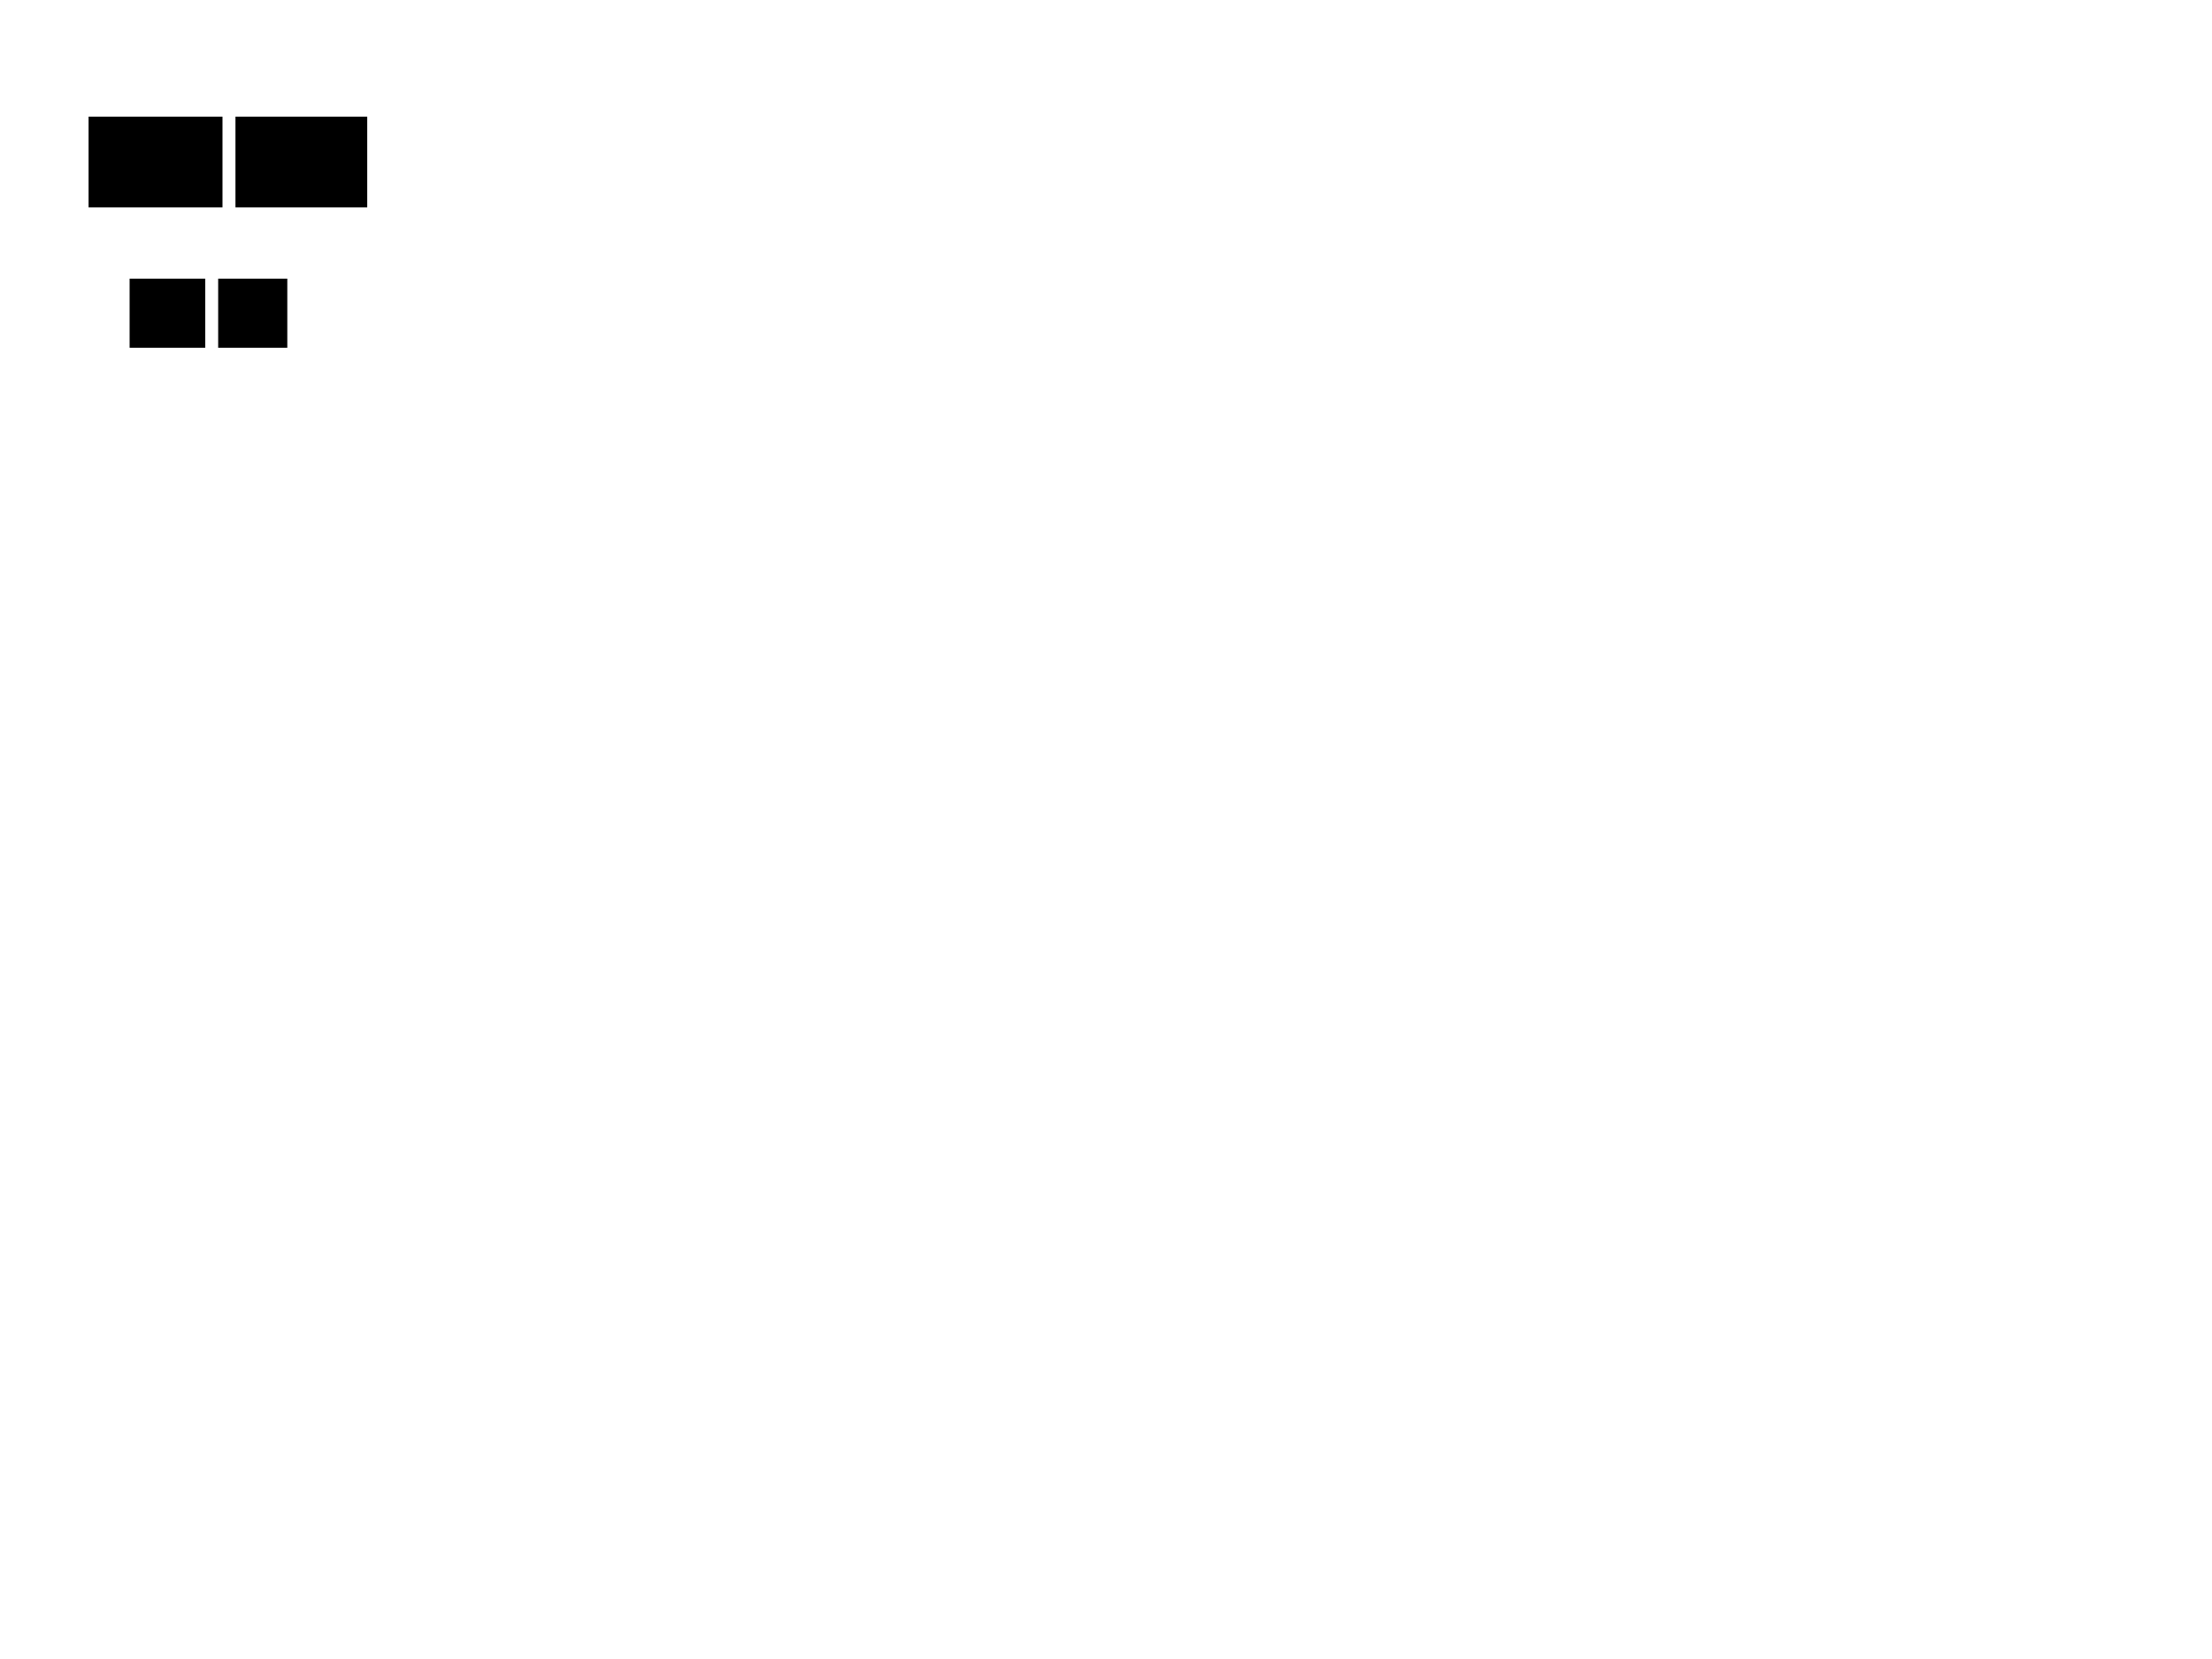
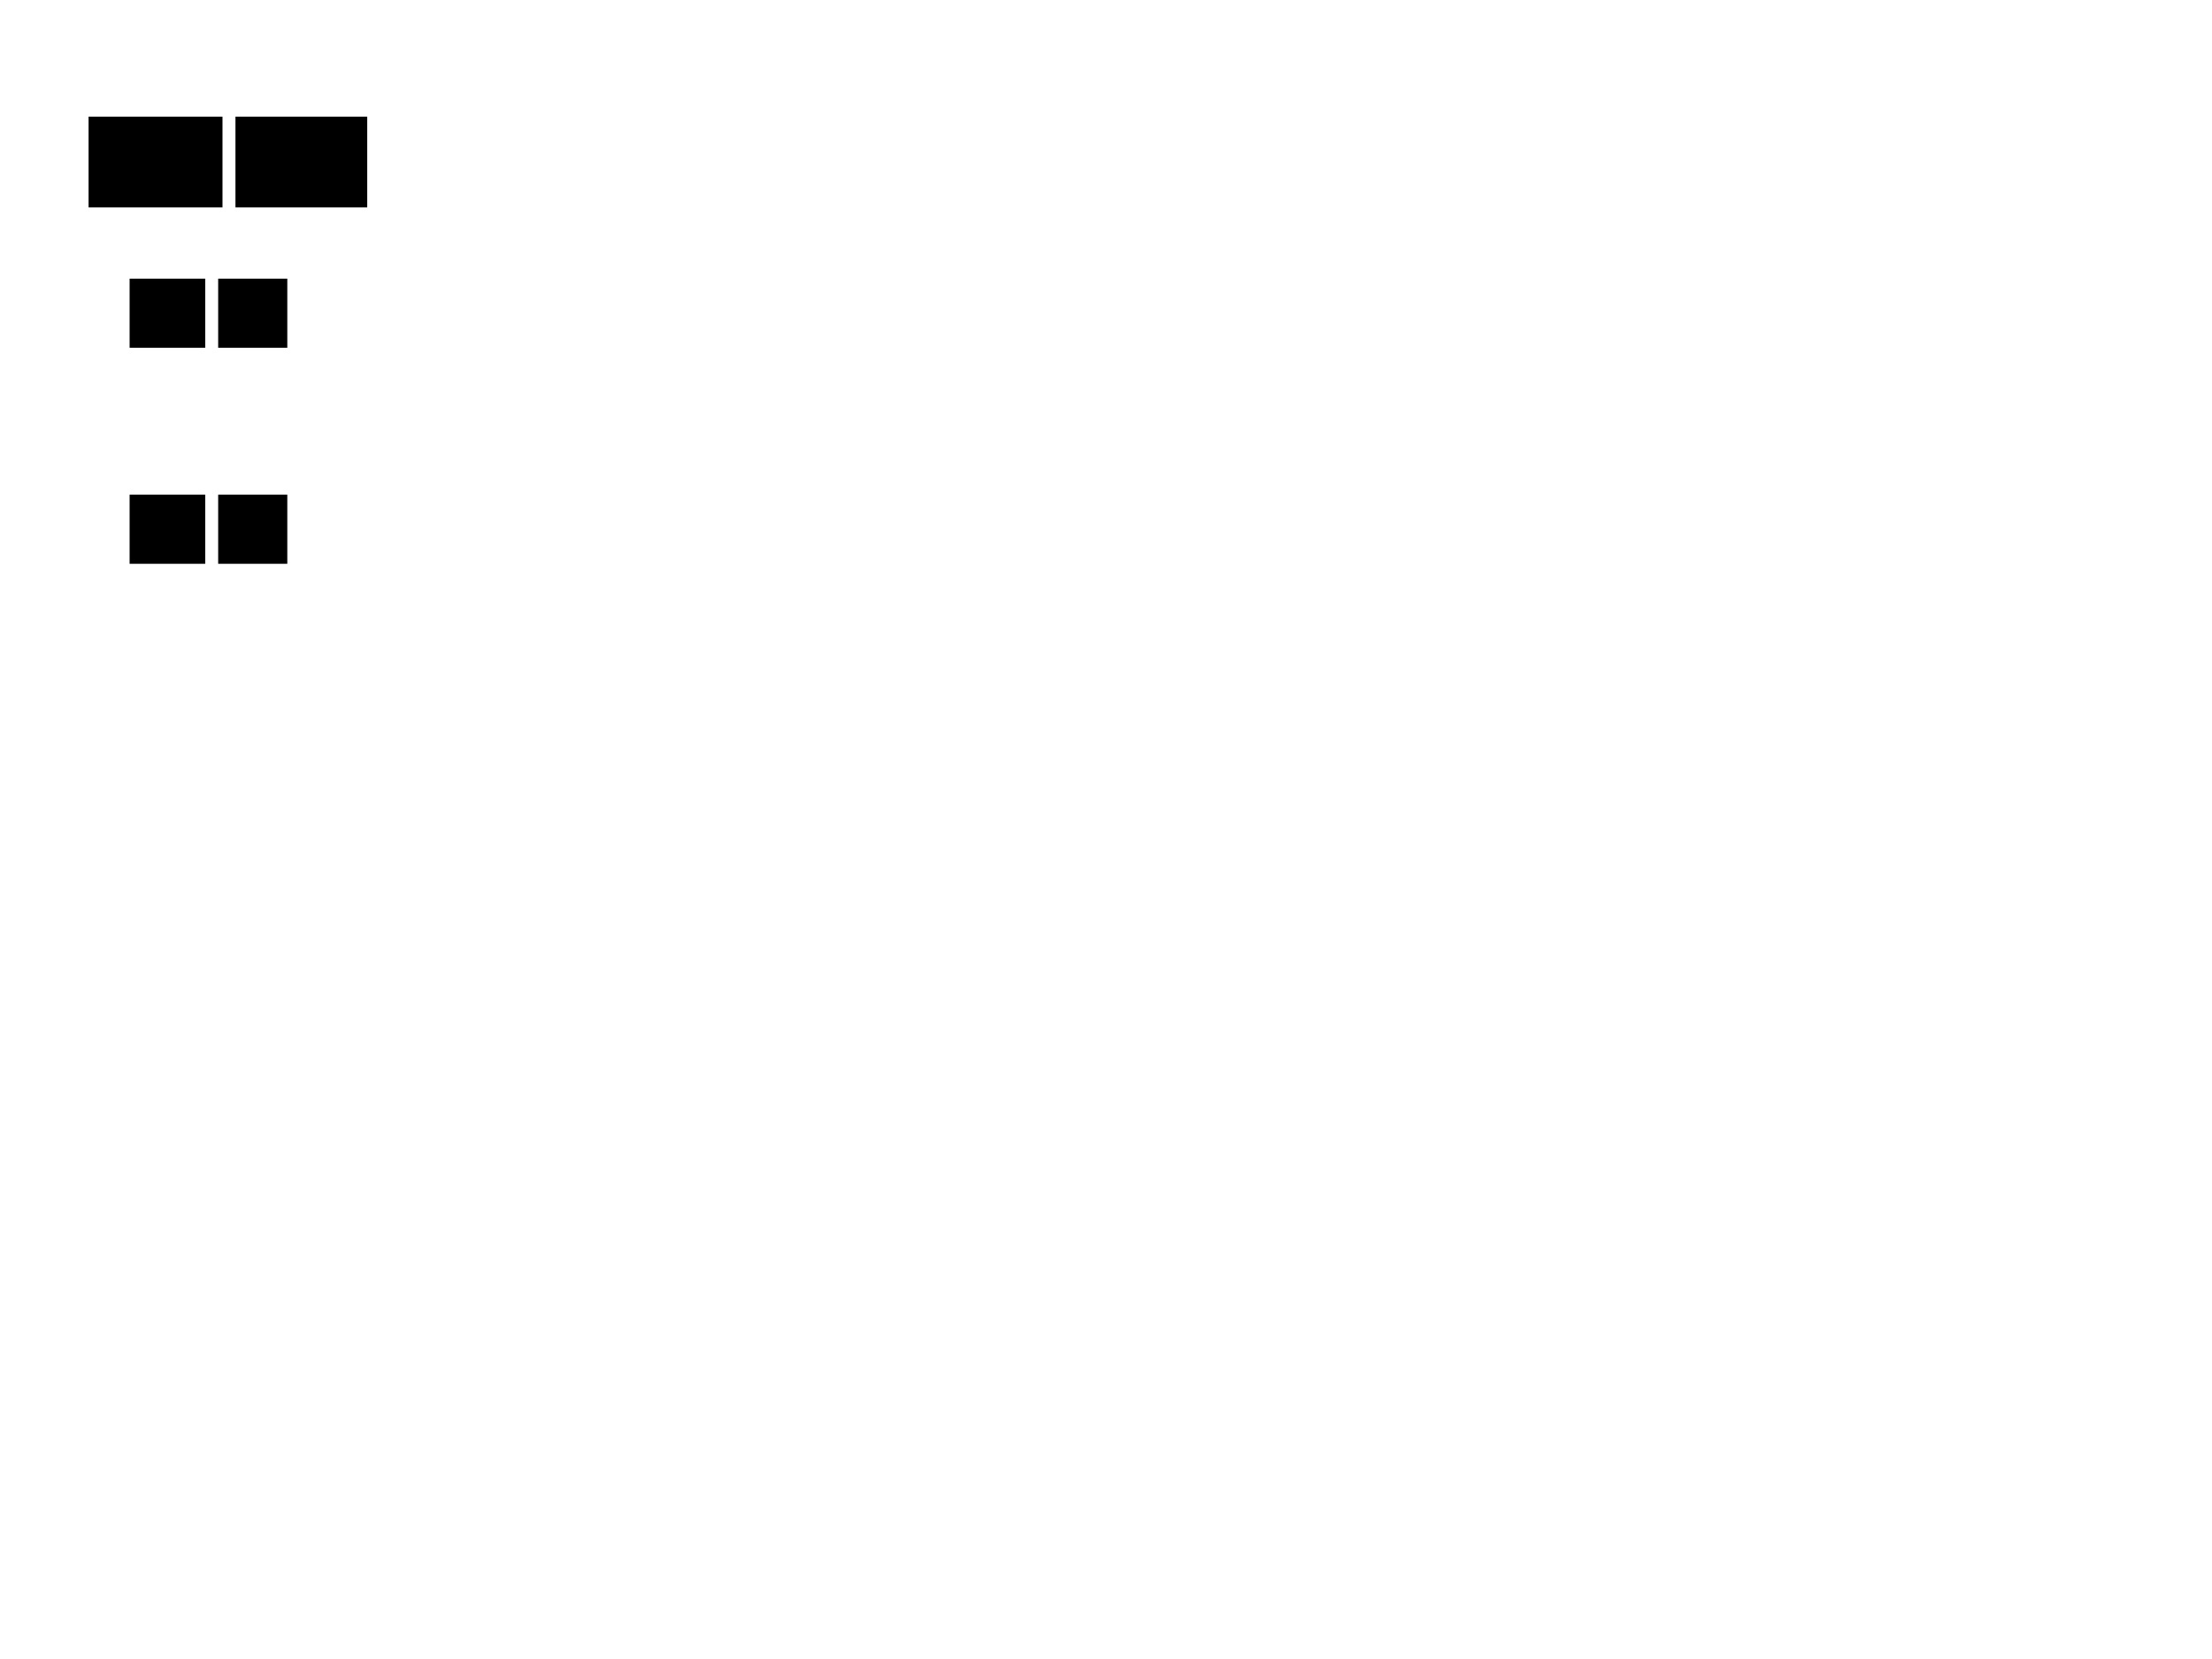
<svg xmlns="http://www.w3.org/2000/svg" xmlns:ns1="http://karabo.eu/scene" height="768" width="1024">
  <g ns1:class="BoxLayout" ns1:direction="0" ns1:height="52" ns1:width="139" ns1:x="36" ns1:y="49">
    <rect height="42" width="62" x="41" y="54" ns1:class="Label" ns1:font="Cantarell,11,-1,5,50,0,0,0,0,0" ns1:foreground="#313739" ns1:frameWidth="0" ns1:text="State" />
    <rect height="42" width="61" x="109" y="54" ns1:class="DisplayComponent" ns1:keys="c1.state" ns1:widget="SelectionIcons">
      <ns1:option image="project:resources/icon/a34f3cadbc3bc58d8bee8fddc9c7b044bca961c6">Initializing</ns1:option>
      <ns1:option image="project:resources/icon/2f36417873e15730346c682081e4b8820b5d96a2">Error</ns1:option>
      <ns1:option image="project:resources/icon/572953e4ef254d0ff5c36eedb0b849233f0ae16c">Started</ns1:option>
      <ns1:option image="project:resources/icon/b44ebb98dc624513e259fb81e6fc56387a7ed0d1">Stopping</ns1:option>
      <ns1:option image="project:resources/icon/d8d62766565fb0f0693c837f4637affcb77b2fb5">Stopped</ns1:option>
      <ns1:option image="project:resources/icon/b44ebb98dc624513e259fb81e6fc56387a7ed0d1">Starting</ns1:option>
    </rect>
  </g>
  <g ns1:class="BoxLayout" ns1:direction="0" ns1:height="42" ns1:width="83" ns1:x="55" ns1:y="124">
    <rect height="32" width="35" x="60" y="129" ns1:class="Label" ns1:font="Cantarell,11,-1,5,50,0,0,0,0,0" ns1:foreground="#313739" ns1:frameWidth="0" ns1:text="State" />
    <rect height="32" width="32" x="101" y="129" ns1:class="DisplayComponent" ns1:keys="c1.state" ns1:url="project:resources/iconset/8f4793ccede10f96ca5792f792b061fe4b4a7813" ns1:widget="DisplayIconset" />
  </g>
+   <g ns1:class="BoxLayout" ns1:direction="0" ns1:height="42" ns1:width="83" ns1:x="55" ns1:y="224">
+     <rect height="32" width="35" x="60" y="229" ns1:class="Label" ns1:font="Cantarell,11,-1,5,50,0,0,0,0,0" ns1:foreground="#313739" ns1:frameWidth="0" ns1:text="State" />
+     <rect height="32" width="32" x="101" y="229" ns1:class="DisplayComponent" ns1:keys="c1.state" ns1:filename="https://upload.wikimedia.org/wikipedia/commons/7/74/Flag_of_Hamburg.svg" ns1:widget="DisplayIconset" />
+   </g>
</svg>
